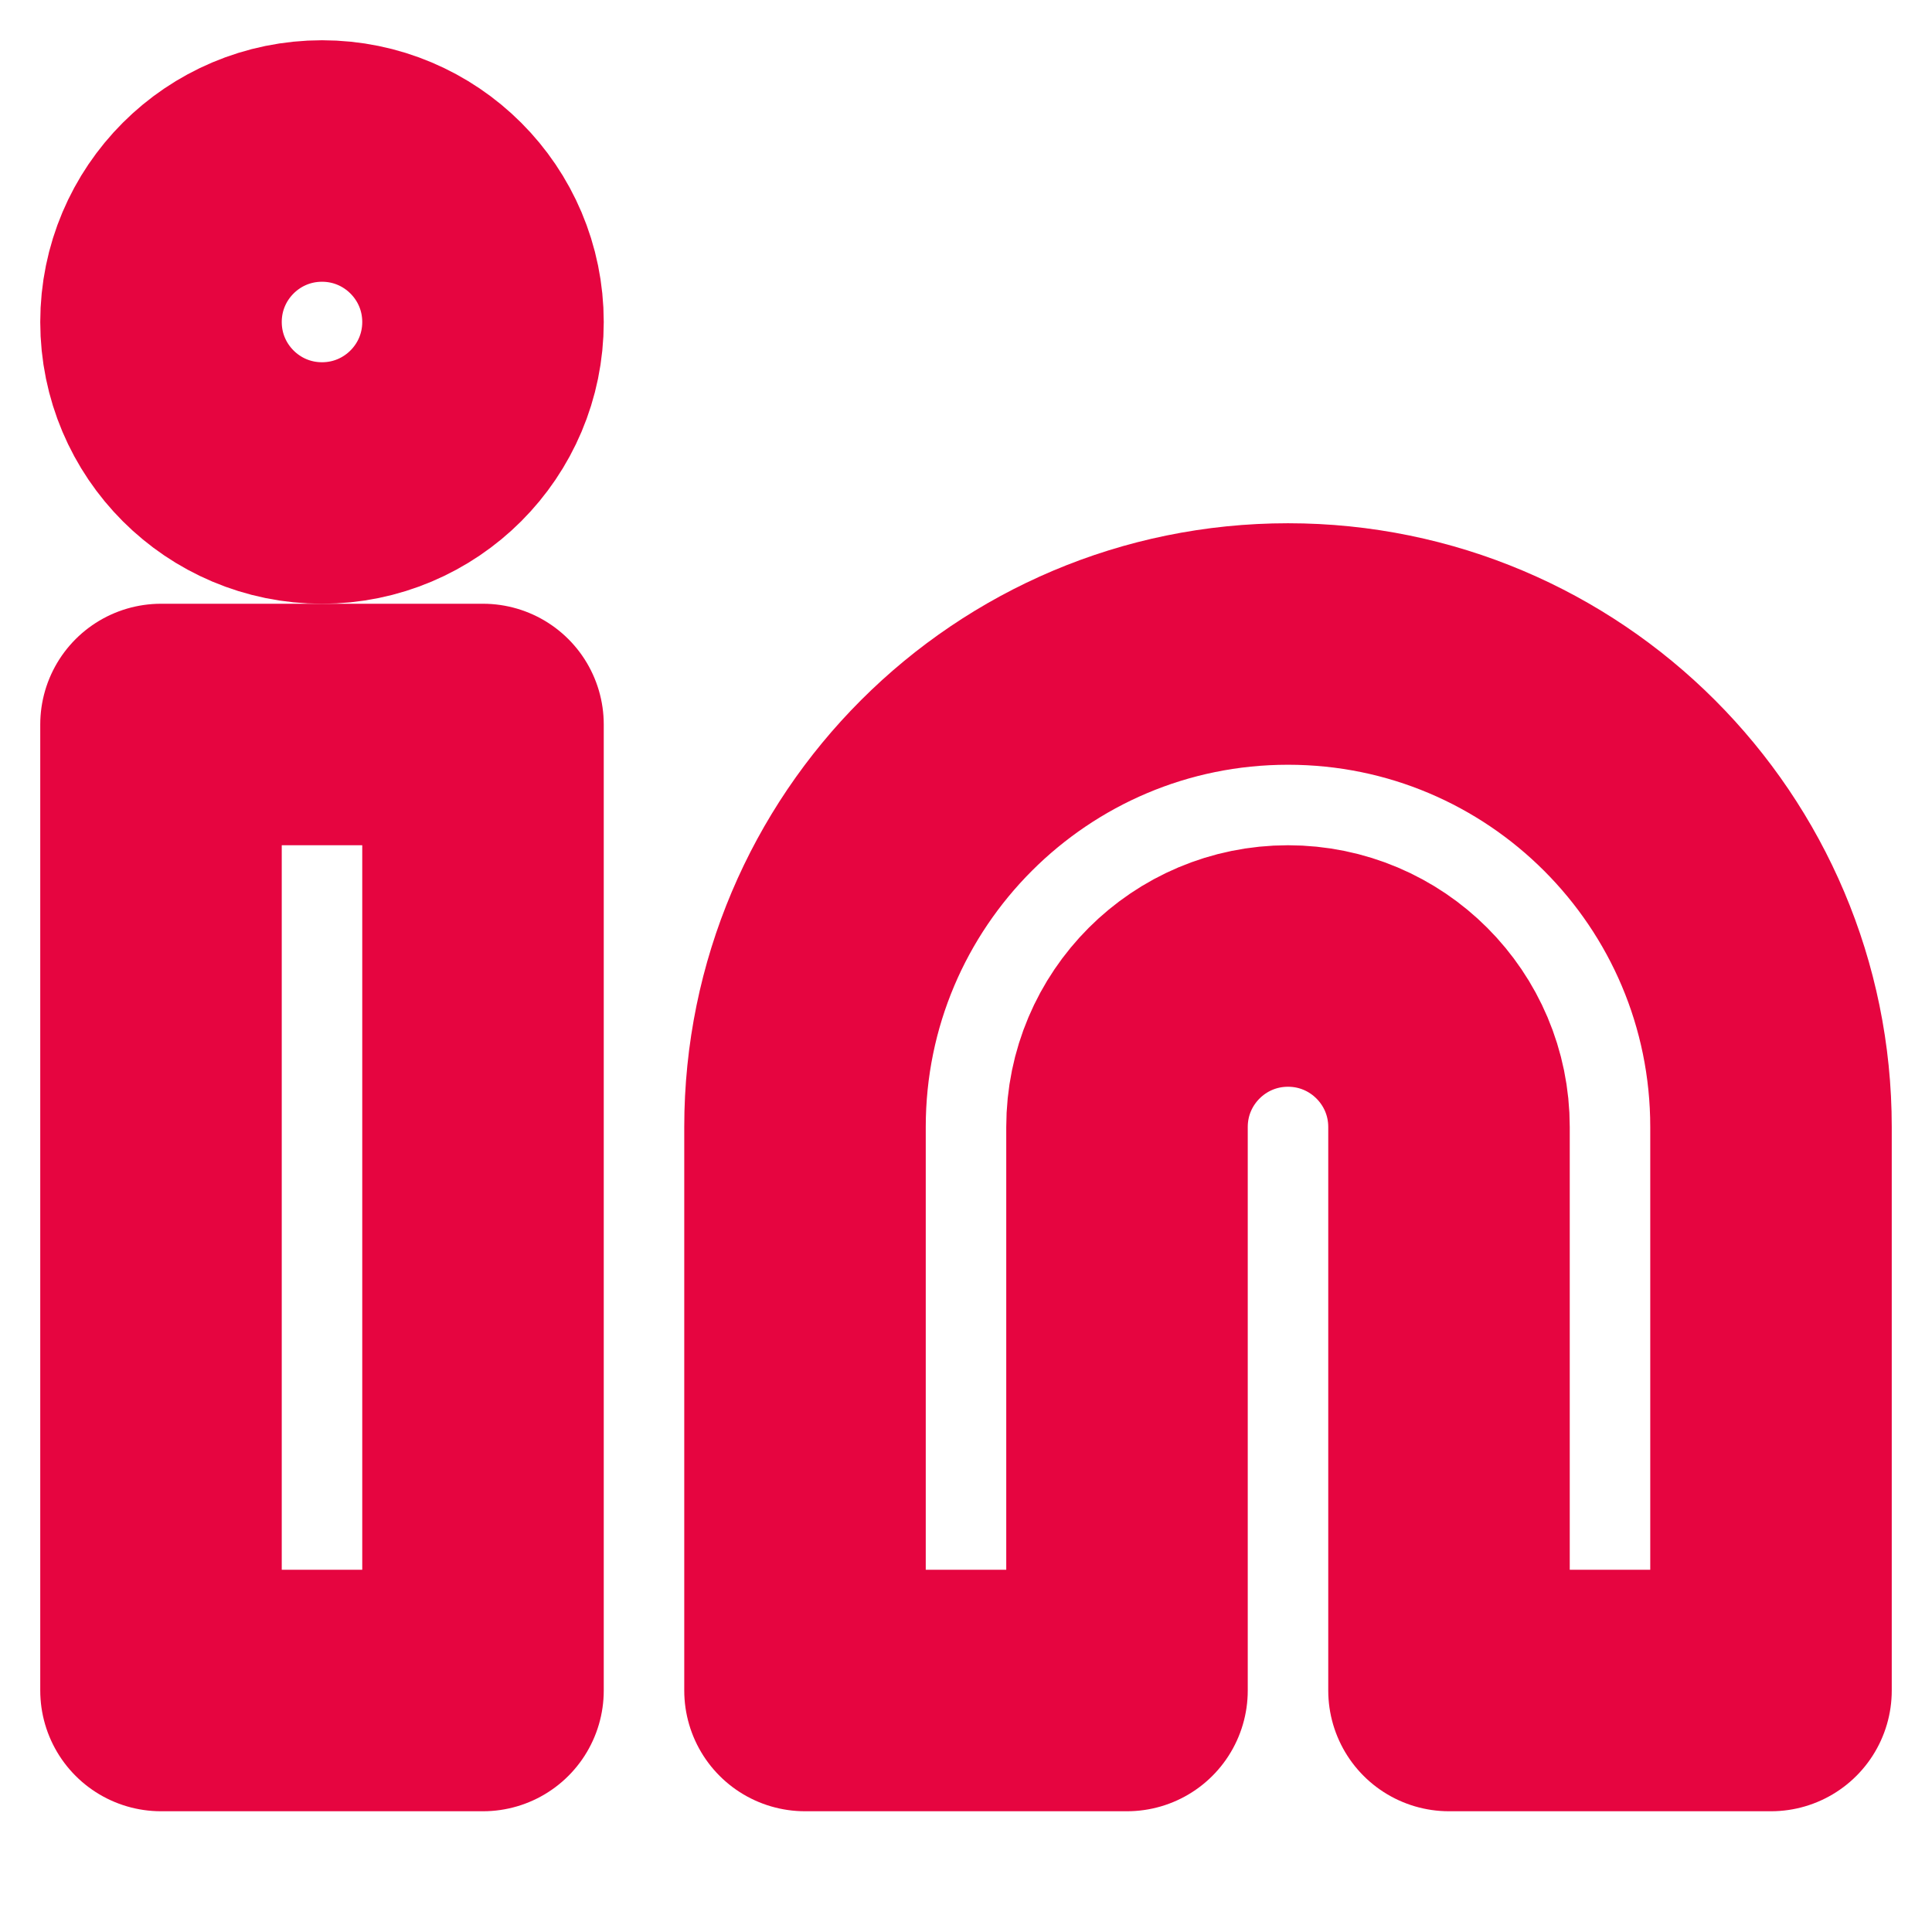
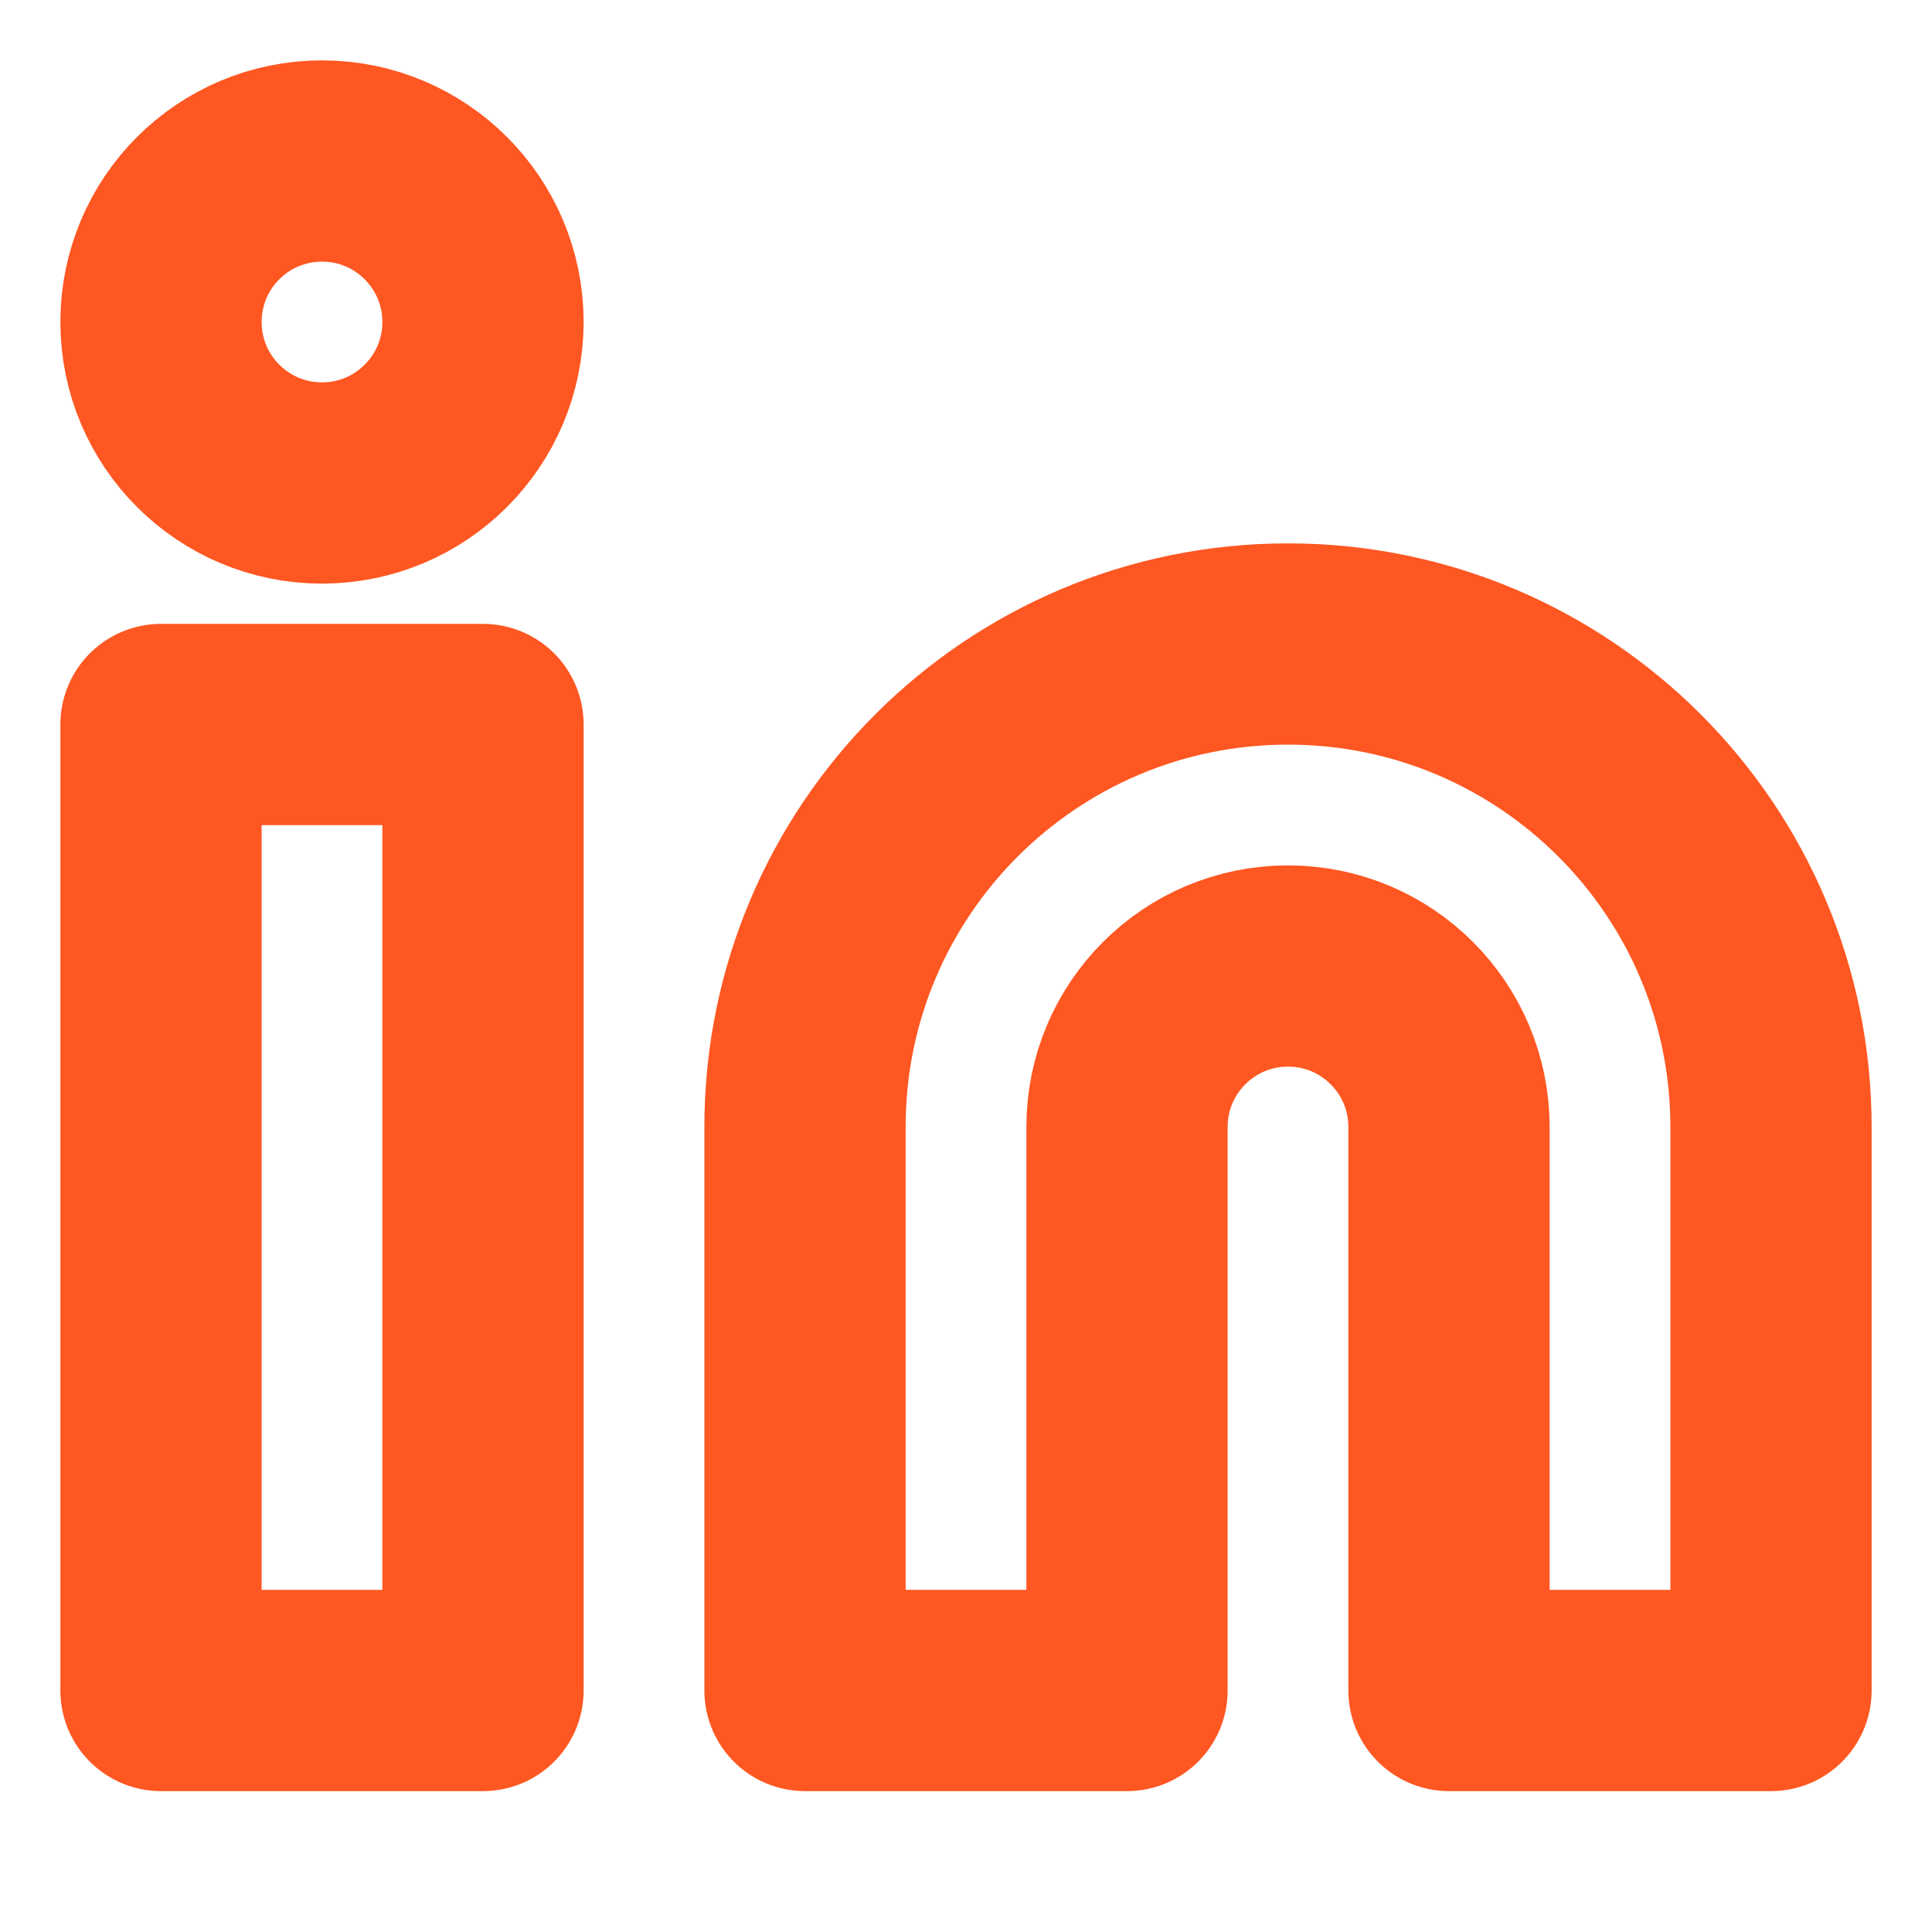
- <svg xmlns="http://www.w3.org/2000/svg" width="32" height="32" viewBox="0 0 24 24" fill="none" stroke="#e60540" stroke-width="3" stroke-linecap="round" stroke-linejoin="round" class="feather feather-linkedin">
+ <svg xmlns="http://www.w3.org/2000/svg" width="64" height="64" viewBox="0 0 24 24" fill="none" stroke="#FF5722" stroke-width="2.5" stroke-linecap="round" stroke-linejoin="round" class="feather feather-linkedin">
  <path d="M16 8a6 6 0 0 1 6 6v7h-4v-7a2 2 0 0 0-2-2 2 2 0 0 0-2 2v7h-4v-7a6 6 0 0 1 6-6z" />
  <rect x="2" y="9" width="4" height="12" />
  <circle cx="4" cy="4" r="2" />
</svg>
